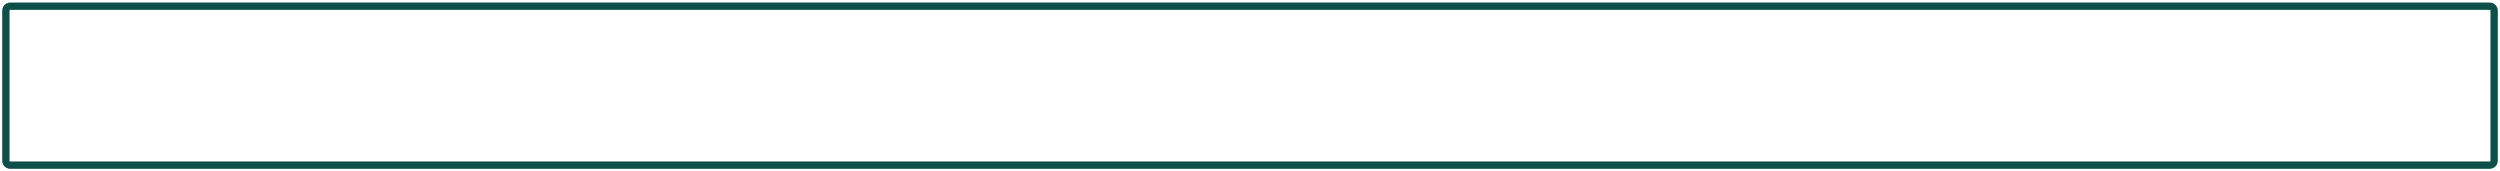
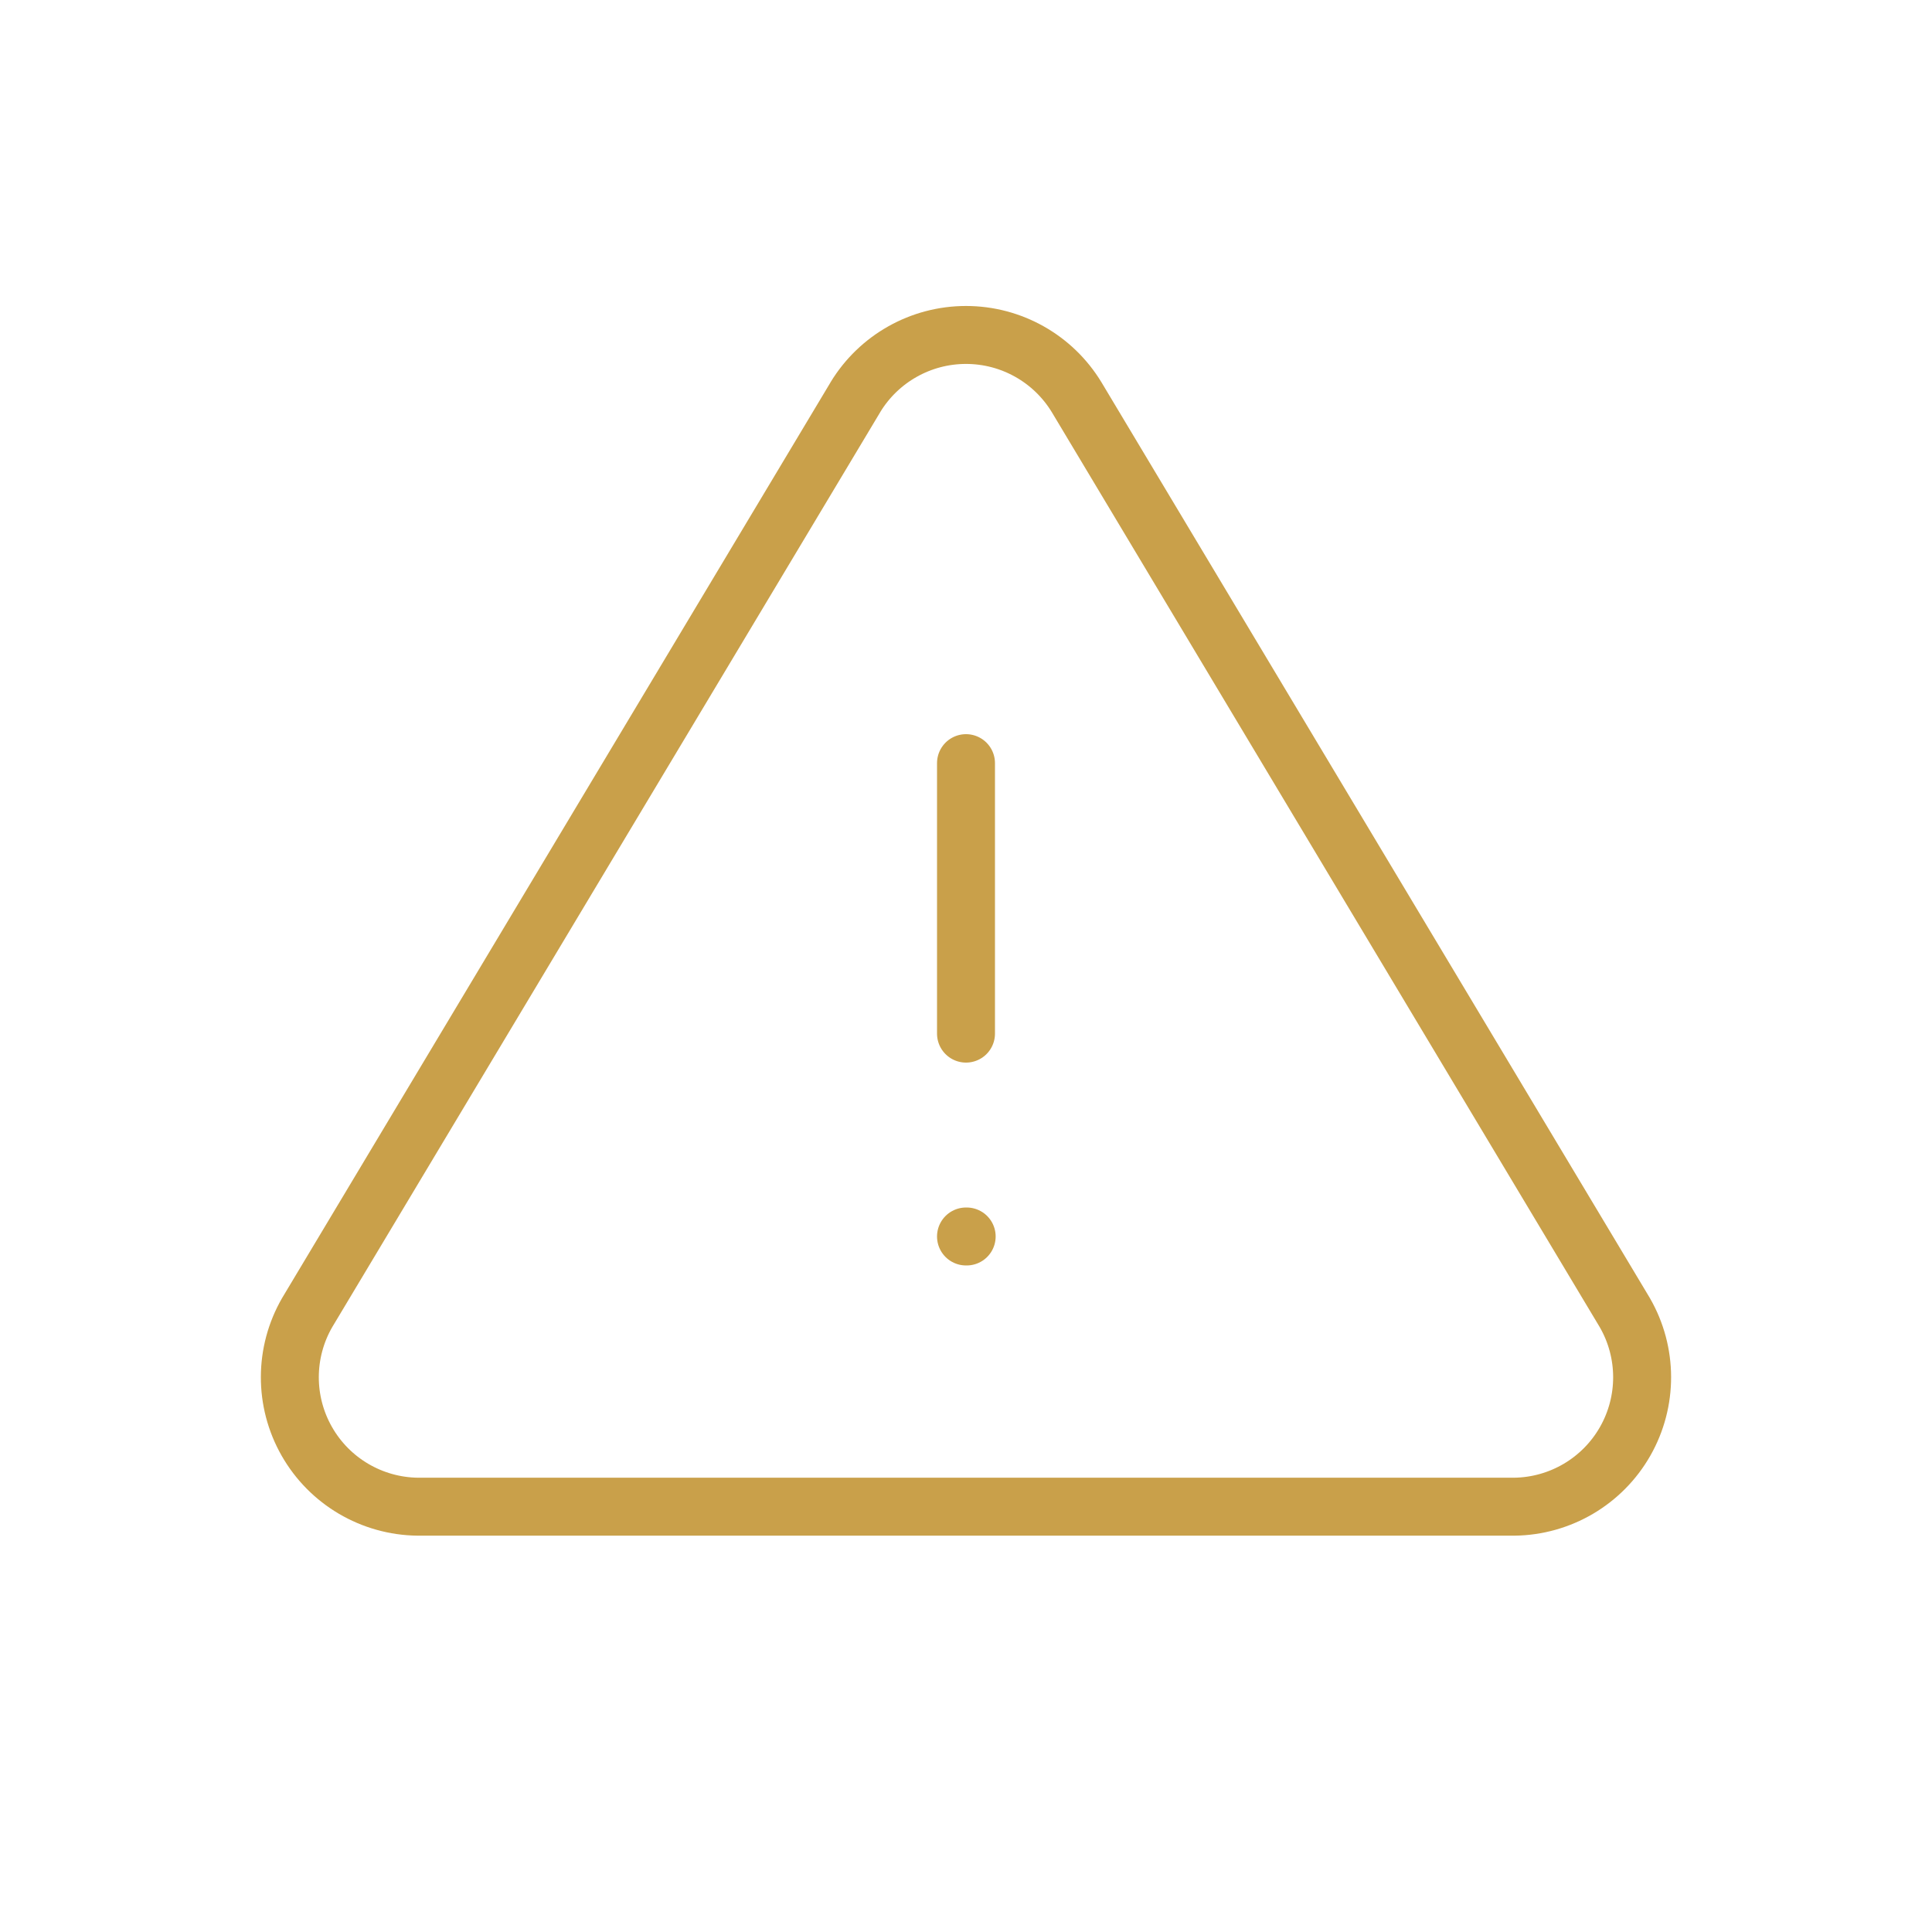
- <svg xmlns="http://www.w3.org/2000/svg" viewBox="108 432 1704 116" width="1704" height="116">
-   <rect x="112" y="436.24" width="1696" height="108.32" rx="3" fill="none" stroke="#0E4F49" stroke-width="5" />
+ <svg xmlns="http://www.w3.org/2000/svg" viewBox="1470 350 100 100" width="100" height="100">
+   <g transform="translate(1478 358) scale(3.5)" fill="none" stroke="#C9A04A" stroke-width="0.857" stroke-linecap="round" stroke-linejoin="round">
+     <path d="M12 9v4" />
+     <path d="M10.363 3.591l-8.106 13.534a1.914 1.914 0 0 0 1.636 2.871h16.214a1.914 1.914 0 0 0 1.636 -2.87l-8.106 -13.536a1.914 1.914 0 0 0 -3.274 0z" />
+     <path d="M12 16h.01" />
+   </g>
</svg>
